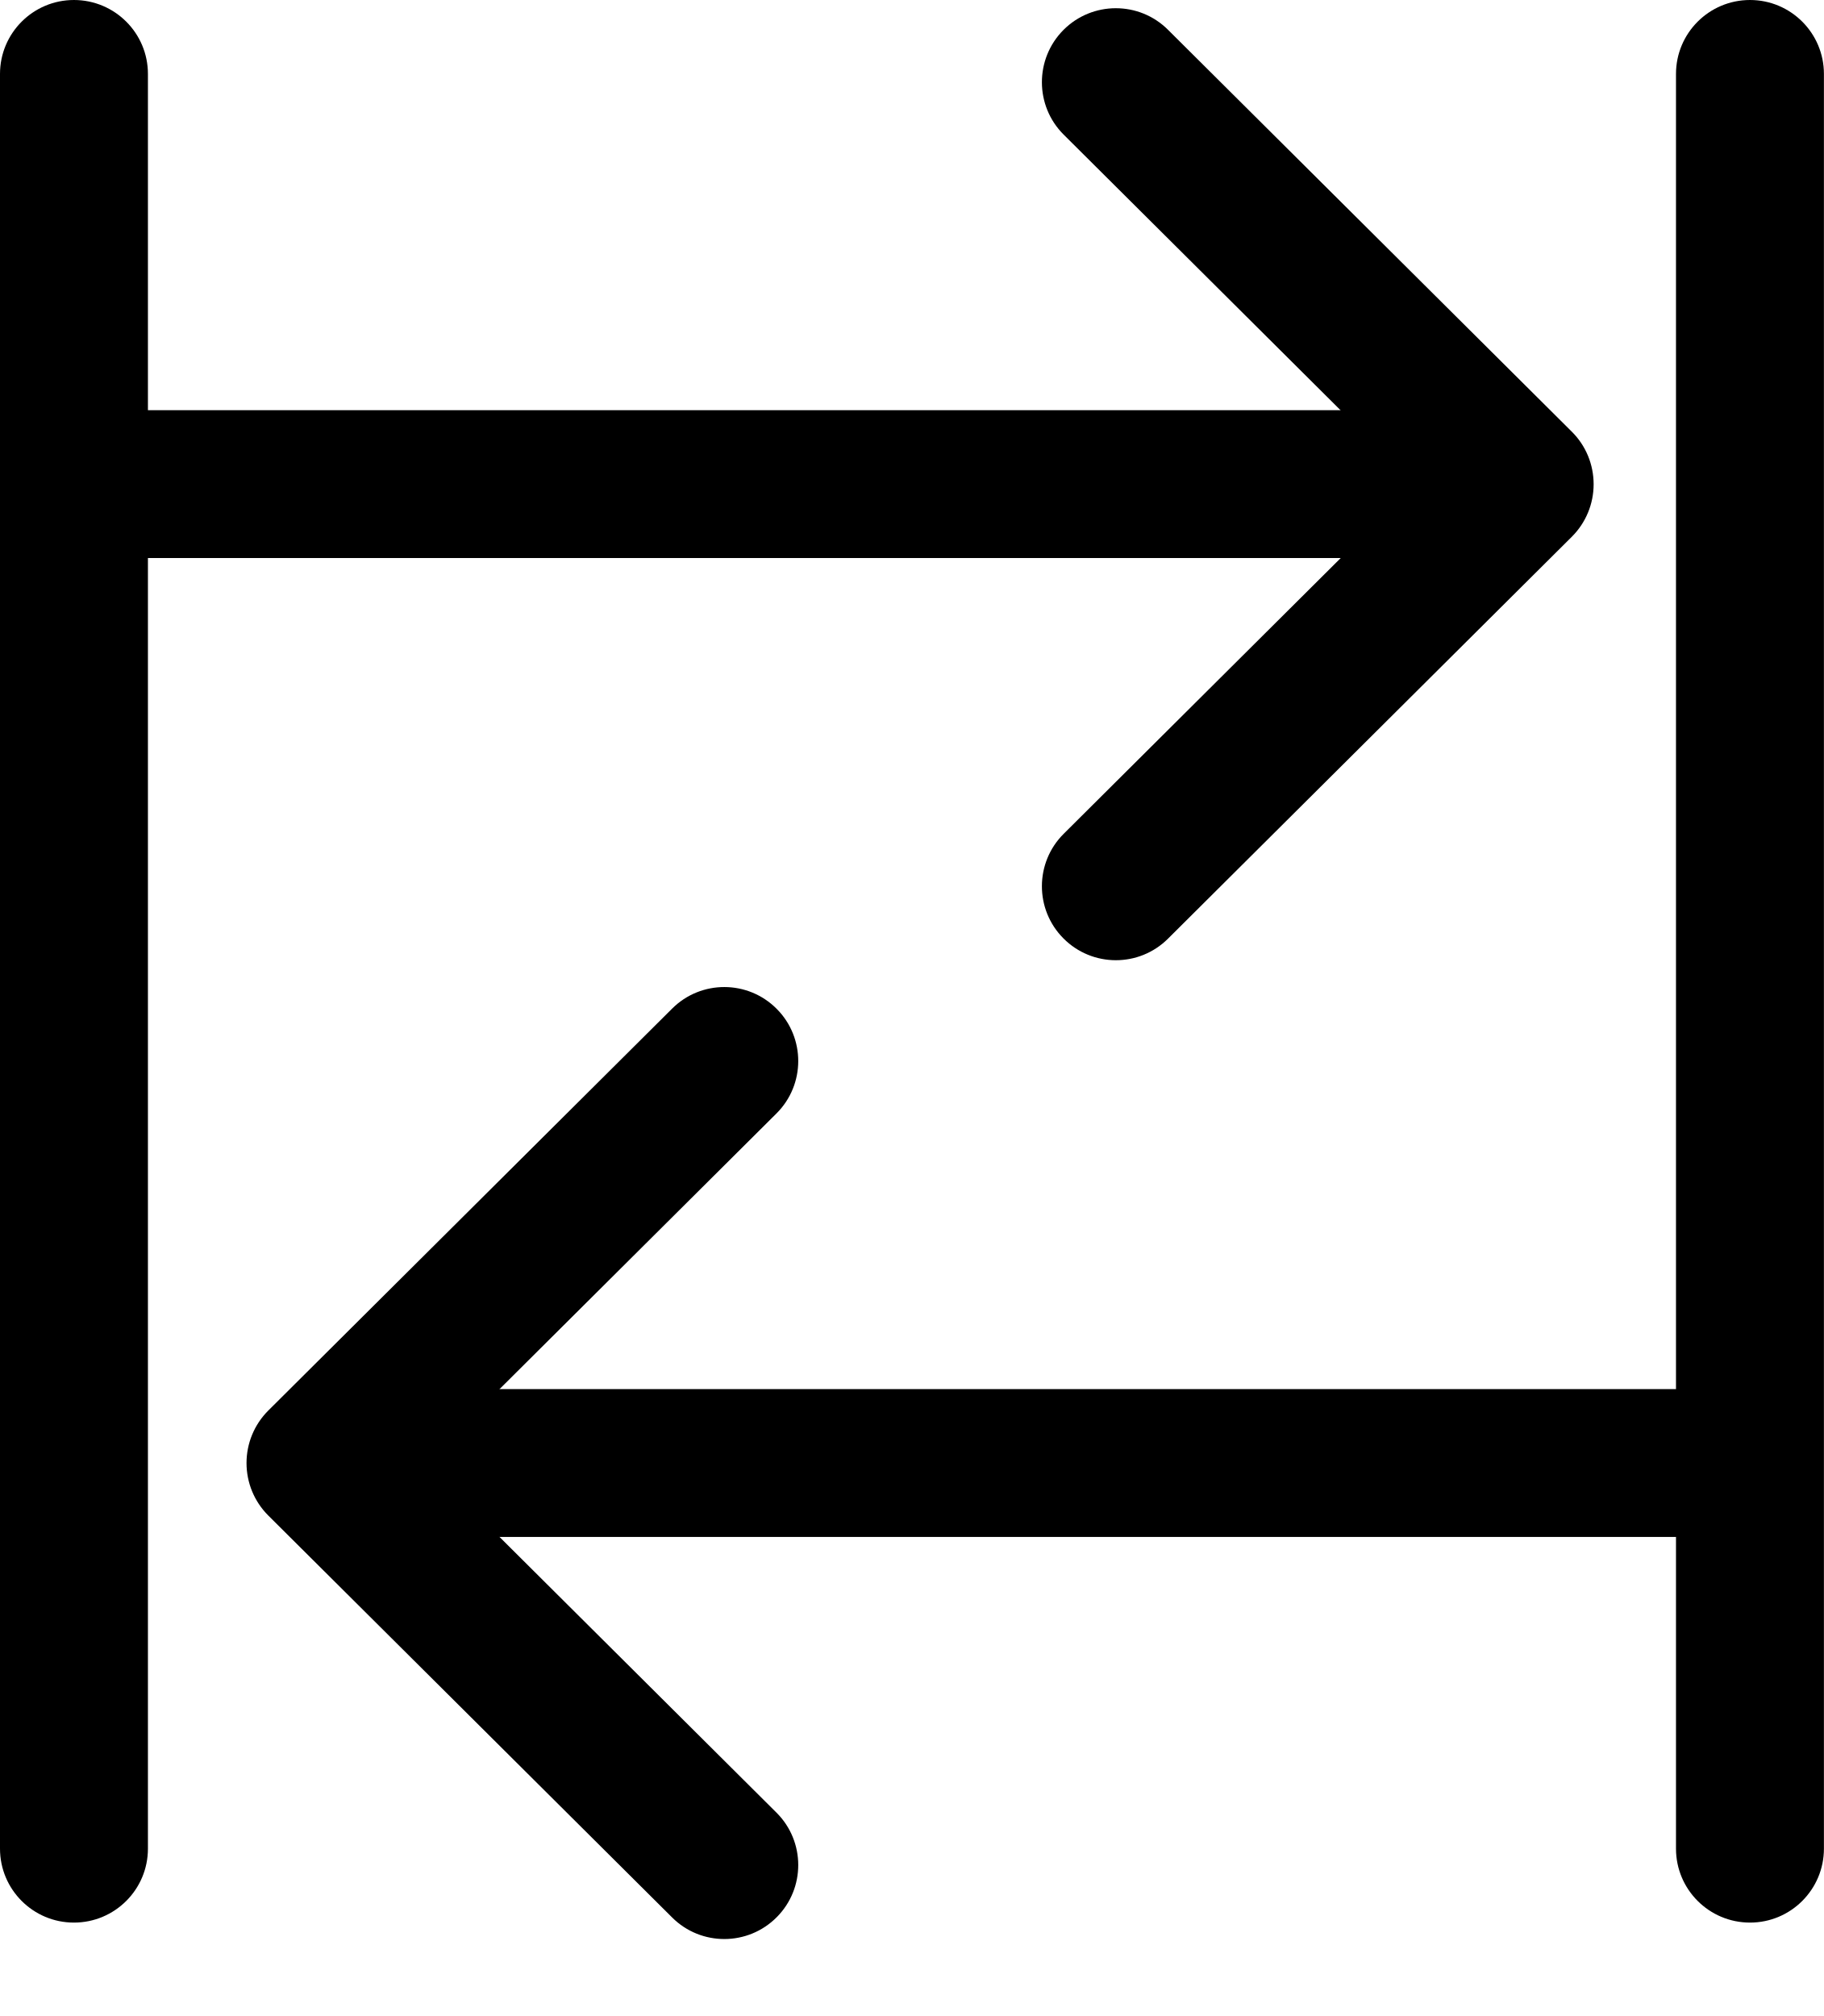
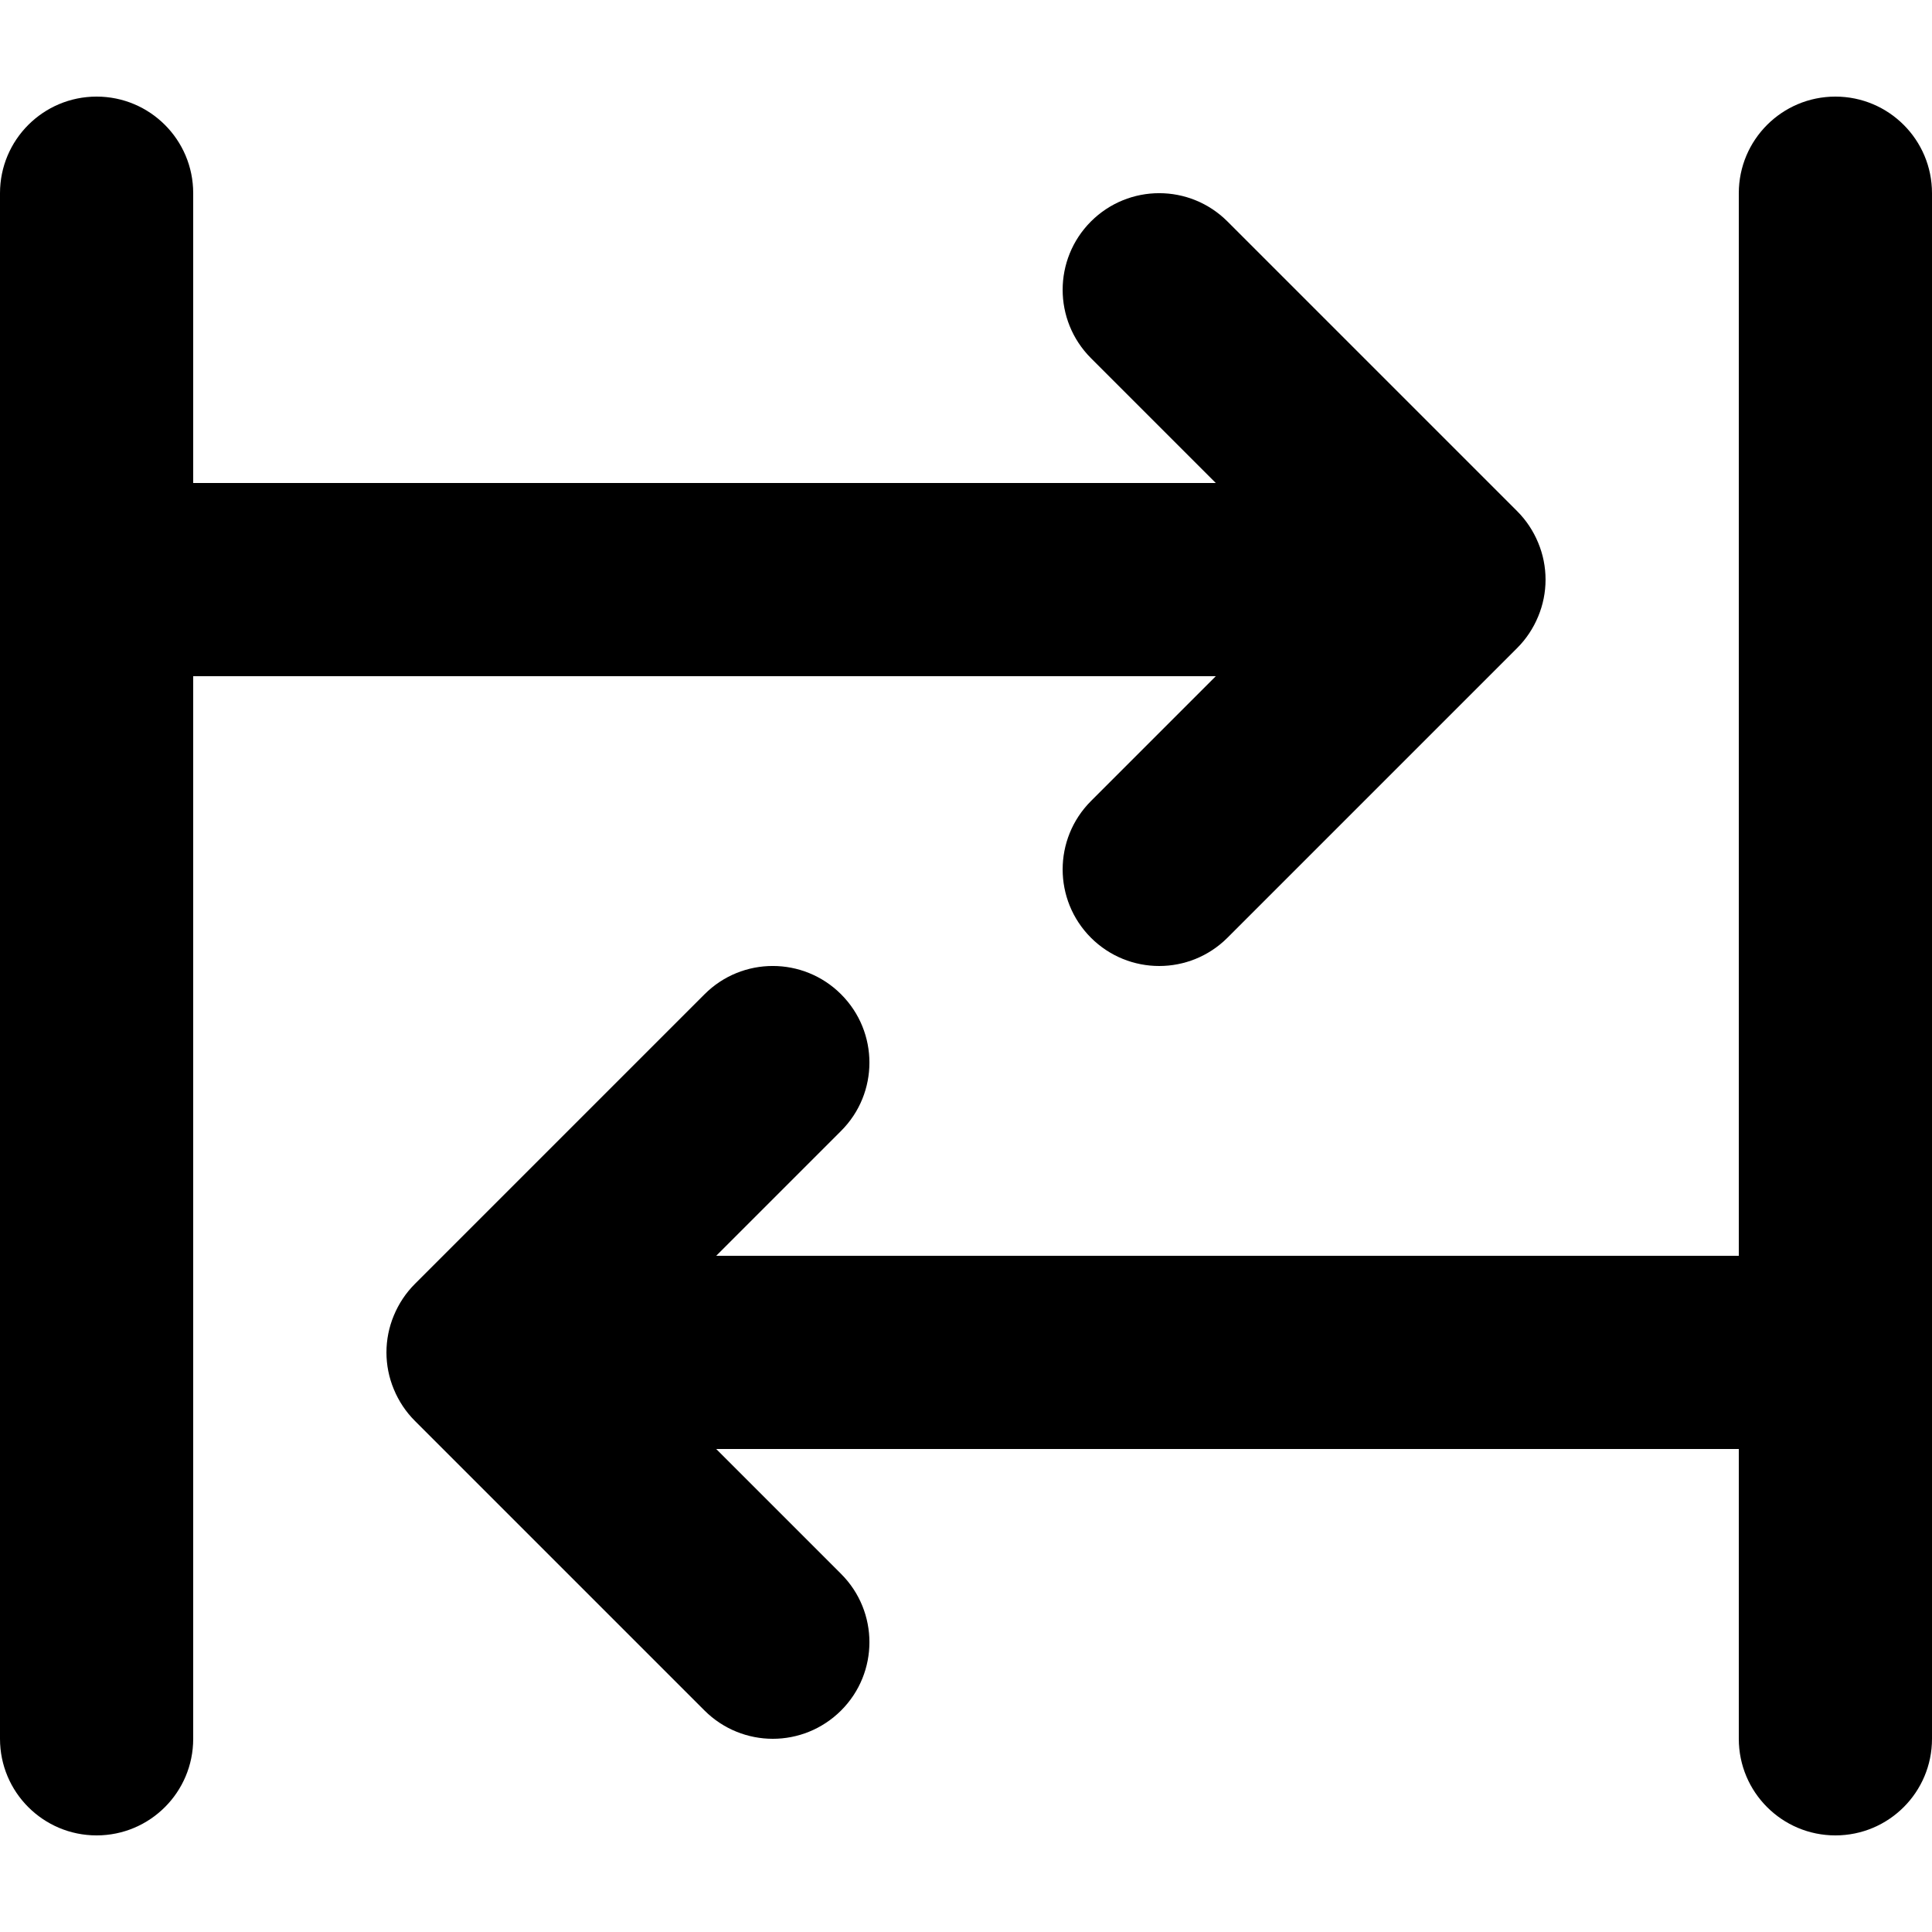
- <svg xmlns="http://www.w3.org/2000/svg" viewBox="0 0 19 21" fill="none">
-   <path fill-rule="evenodd" clip-rule="evenodd" d="M0.77 0C1.196 0 1.541 0.345 1.541 0.77V19.257C1.541 19.682 1.196 20.027 0.77 20.027C0.345 20.027 0 19.682 0 19.257L0 0.77C0 0.345 0.345 0 0.77 0Z" fill="currentColor" />
-   <path fill-rule="evenodd" clip-rule="evenodd" d="M18.23 0C18.655 0 19 0.345 19 0.77V19.257C19 19.682 18.655 20.027 18.23 20.027C17.804 20.027 17.459 19.682 17.459 19.257V0.77C17.459 0.345 17.804 0 18.23 0Z" fill="currentColor" />
-   <path fill-rule="evenodd" clip-rule="evenodd" d="M0 5.043C0 4.618 0.345 4.273 0.77 4.273L14.756 4.273C15.181 4.273 15.526 4.618 15.526 5.043C15.526 5.469 15.181 5.813 14.756 5.813L0.77 5.813C0.345 5.813 0 5.469 0 5.043Z" fill="currentColor" />
-   <path fill-rule="evenodd" clip-rule="evenodd" d="M11.078 9.775C10.778 9.474 10.779 8.986 11.08 8.686L14.739 5.044L11.08 1.402C10.779 1.102 10.778 0.614 11.078 0.312C11.378 0.011 11.866 0.01 12.167 0.31L16.375 4.498C16.52 4.642 16.601 4.839 16.601 5.044C16.601 5.249 16.52 5.445 16.375 5.59L12.167 9.778C11.866 10.078 11.378 10.077 11.078 9.775Z" fill="currentColor" />
-   <path fill-rule="evenodd" clip-rule="evenodd" d="M3 15.24C3 14.815 3.345 14.47 3.77 14.47H17.756C18.181 14.47 18.526 14.815 18.526 15.24C18.526 15.665 18.181 16.01 17.756 16.01H3.77C3.345 16.01 3 15.665 3 15.24Z" fill="currentColor" />
-   <path fill-rule="evenodd" clip-rule="evenodd" d="M2.568 15.24C2.568 15.035 2.649 14.839 2.794 14.694L7.002 10.506C7.303 10.206 7.791 10.207 8.091 10.509C8.391 10.81 8.39 11.298 8.089 11.598L4.43 15.24L8.089 18.882C8.39 19.182 8.391 19.67 8.091 19.971C7.791 20.273 7.303 20.274 7.002 19.974L2.794 15.786C2.649 15.641 2.568 15.445 2.568 15.24Z" fill="currentColor" />
+ <svg xmlns="http://www.w3.org/2000/svg" xmlns:xlink="http://www.w3.org/1999/xlink" viewBox="0 0 20 20" id="fy-switch">
+   <defs>
+     <path id="switch-a" d="M18,2 L18,13 L7.414,13 L8.707,11.707 C9.098,11.316 9.098,10.684 8.707,10.293 C8.316,9.902 7.683,9.902 7.293,10.293 L4.294,13.292 C4.201,13.385 4.128,13.495 4.077,13.618 C3.975,13.862 3.975,14.138 4.077,14.382 C4.128,14.505 4.201,14.615 4.294,14.708 L7.293,17.707 C7.488,17.902 7.745,18 8,18 C8.256,18 8.511,17.902 8.707,17.707 C9.098,17.316 9.098,16.684 8.707,16.293 L7.414,15 L18,15 L18,18 C18,18.553 18.448,19 19,19 C19.552,19 20,18.553 20,18 L20,2 C20,1.447 19.552,1 19,1 C18.448,1 18,1.447 18,2 Z M0,2 L0,18 C0,18.553 0.448,19 1,19 C1.552,19 2,18.553 2,18 L2,7 L12.586,7 L11.293,8.293 C10.903,8.684 10.903,9.316 11.293,9.707 C11.488,9.902 11.744,10 12,10 C12.256,10 12.512,9.902 12.707,9.707 L15.706,6.708 C15.799,6.615 15.872,6.505 15.923,6.382 C16.025,6.138 16.025,5.862 15.923,5.618 C15.872,5.495 15.799,5.385 15.706,5.292 L12.707,2.293 C12.316,1.902 11.684,1.902 11.293,2.293 C10.903,2.684 10.903,3.316 11.293,3.707 L12.586,5 L2,5 L2,2 C2,1.447 1.552,1 1,1 C0.448,1 0,1.447 0,2 Z" />
+   </defs>
+   <use fill-rule="evenodd" xlink:href="#switch-a" />
</svg>
